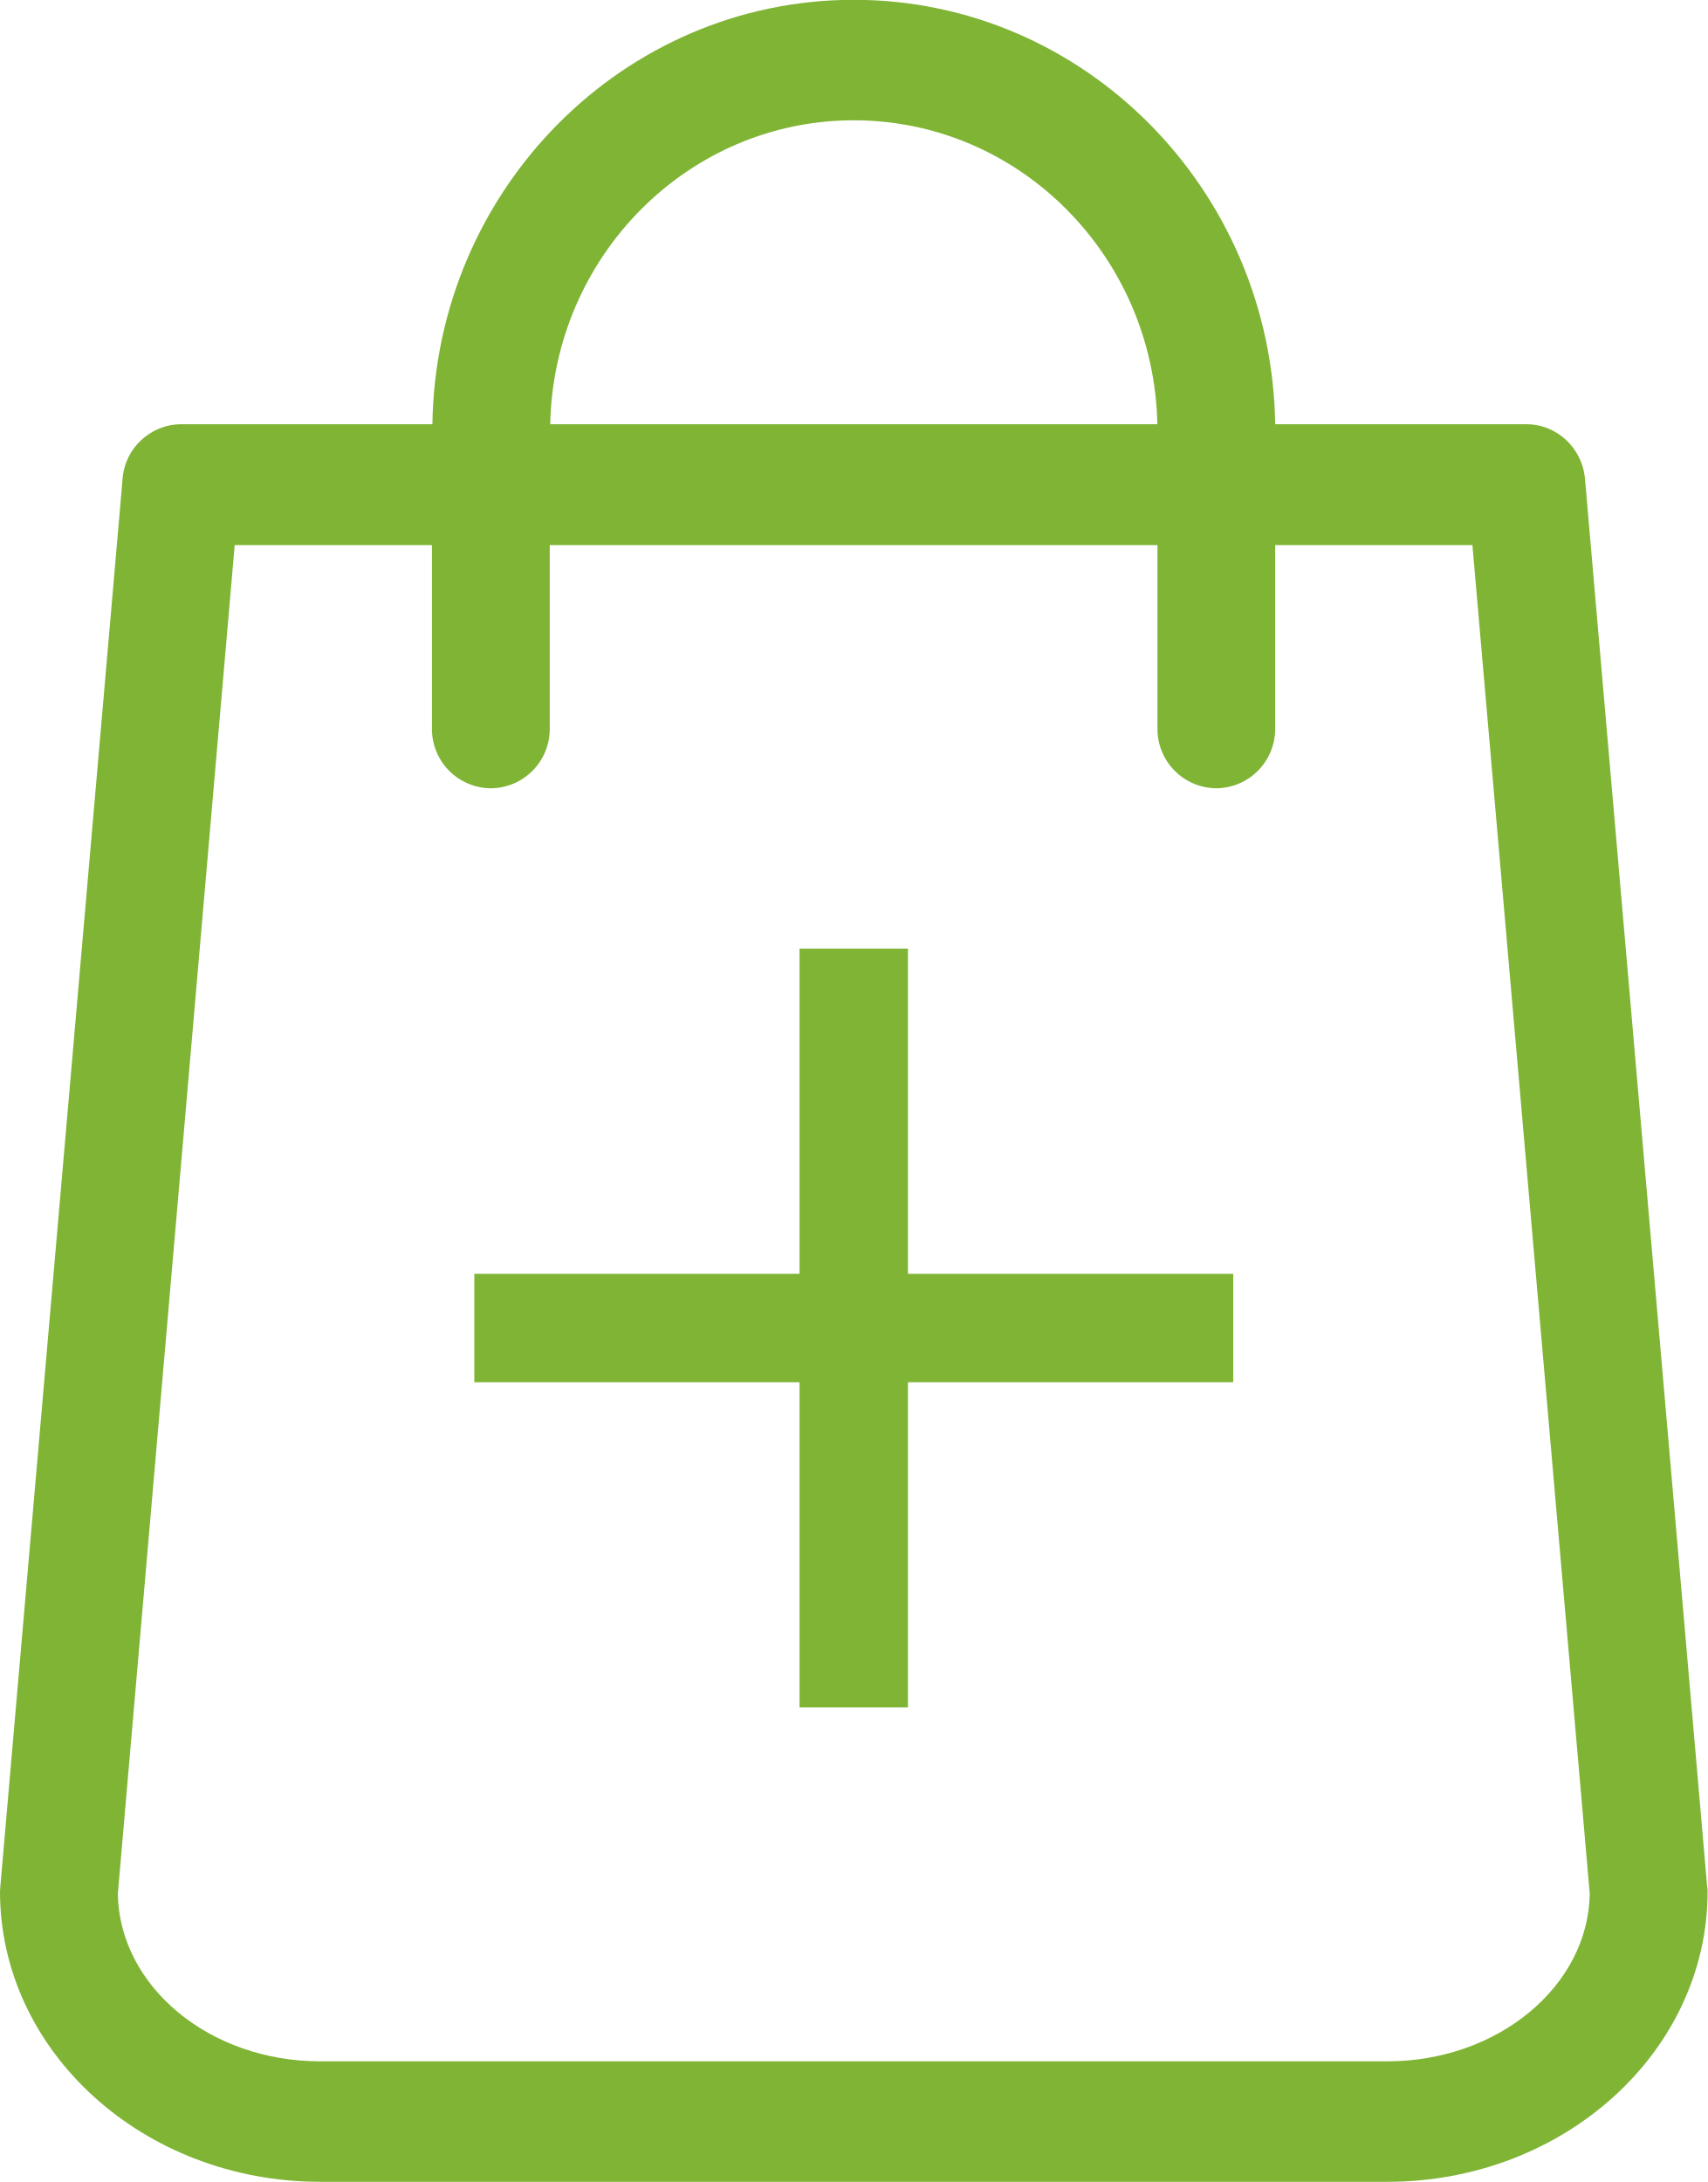
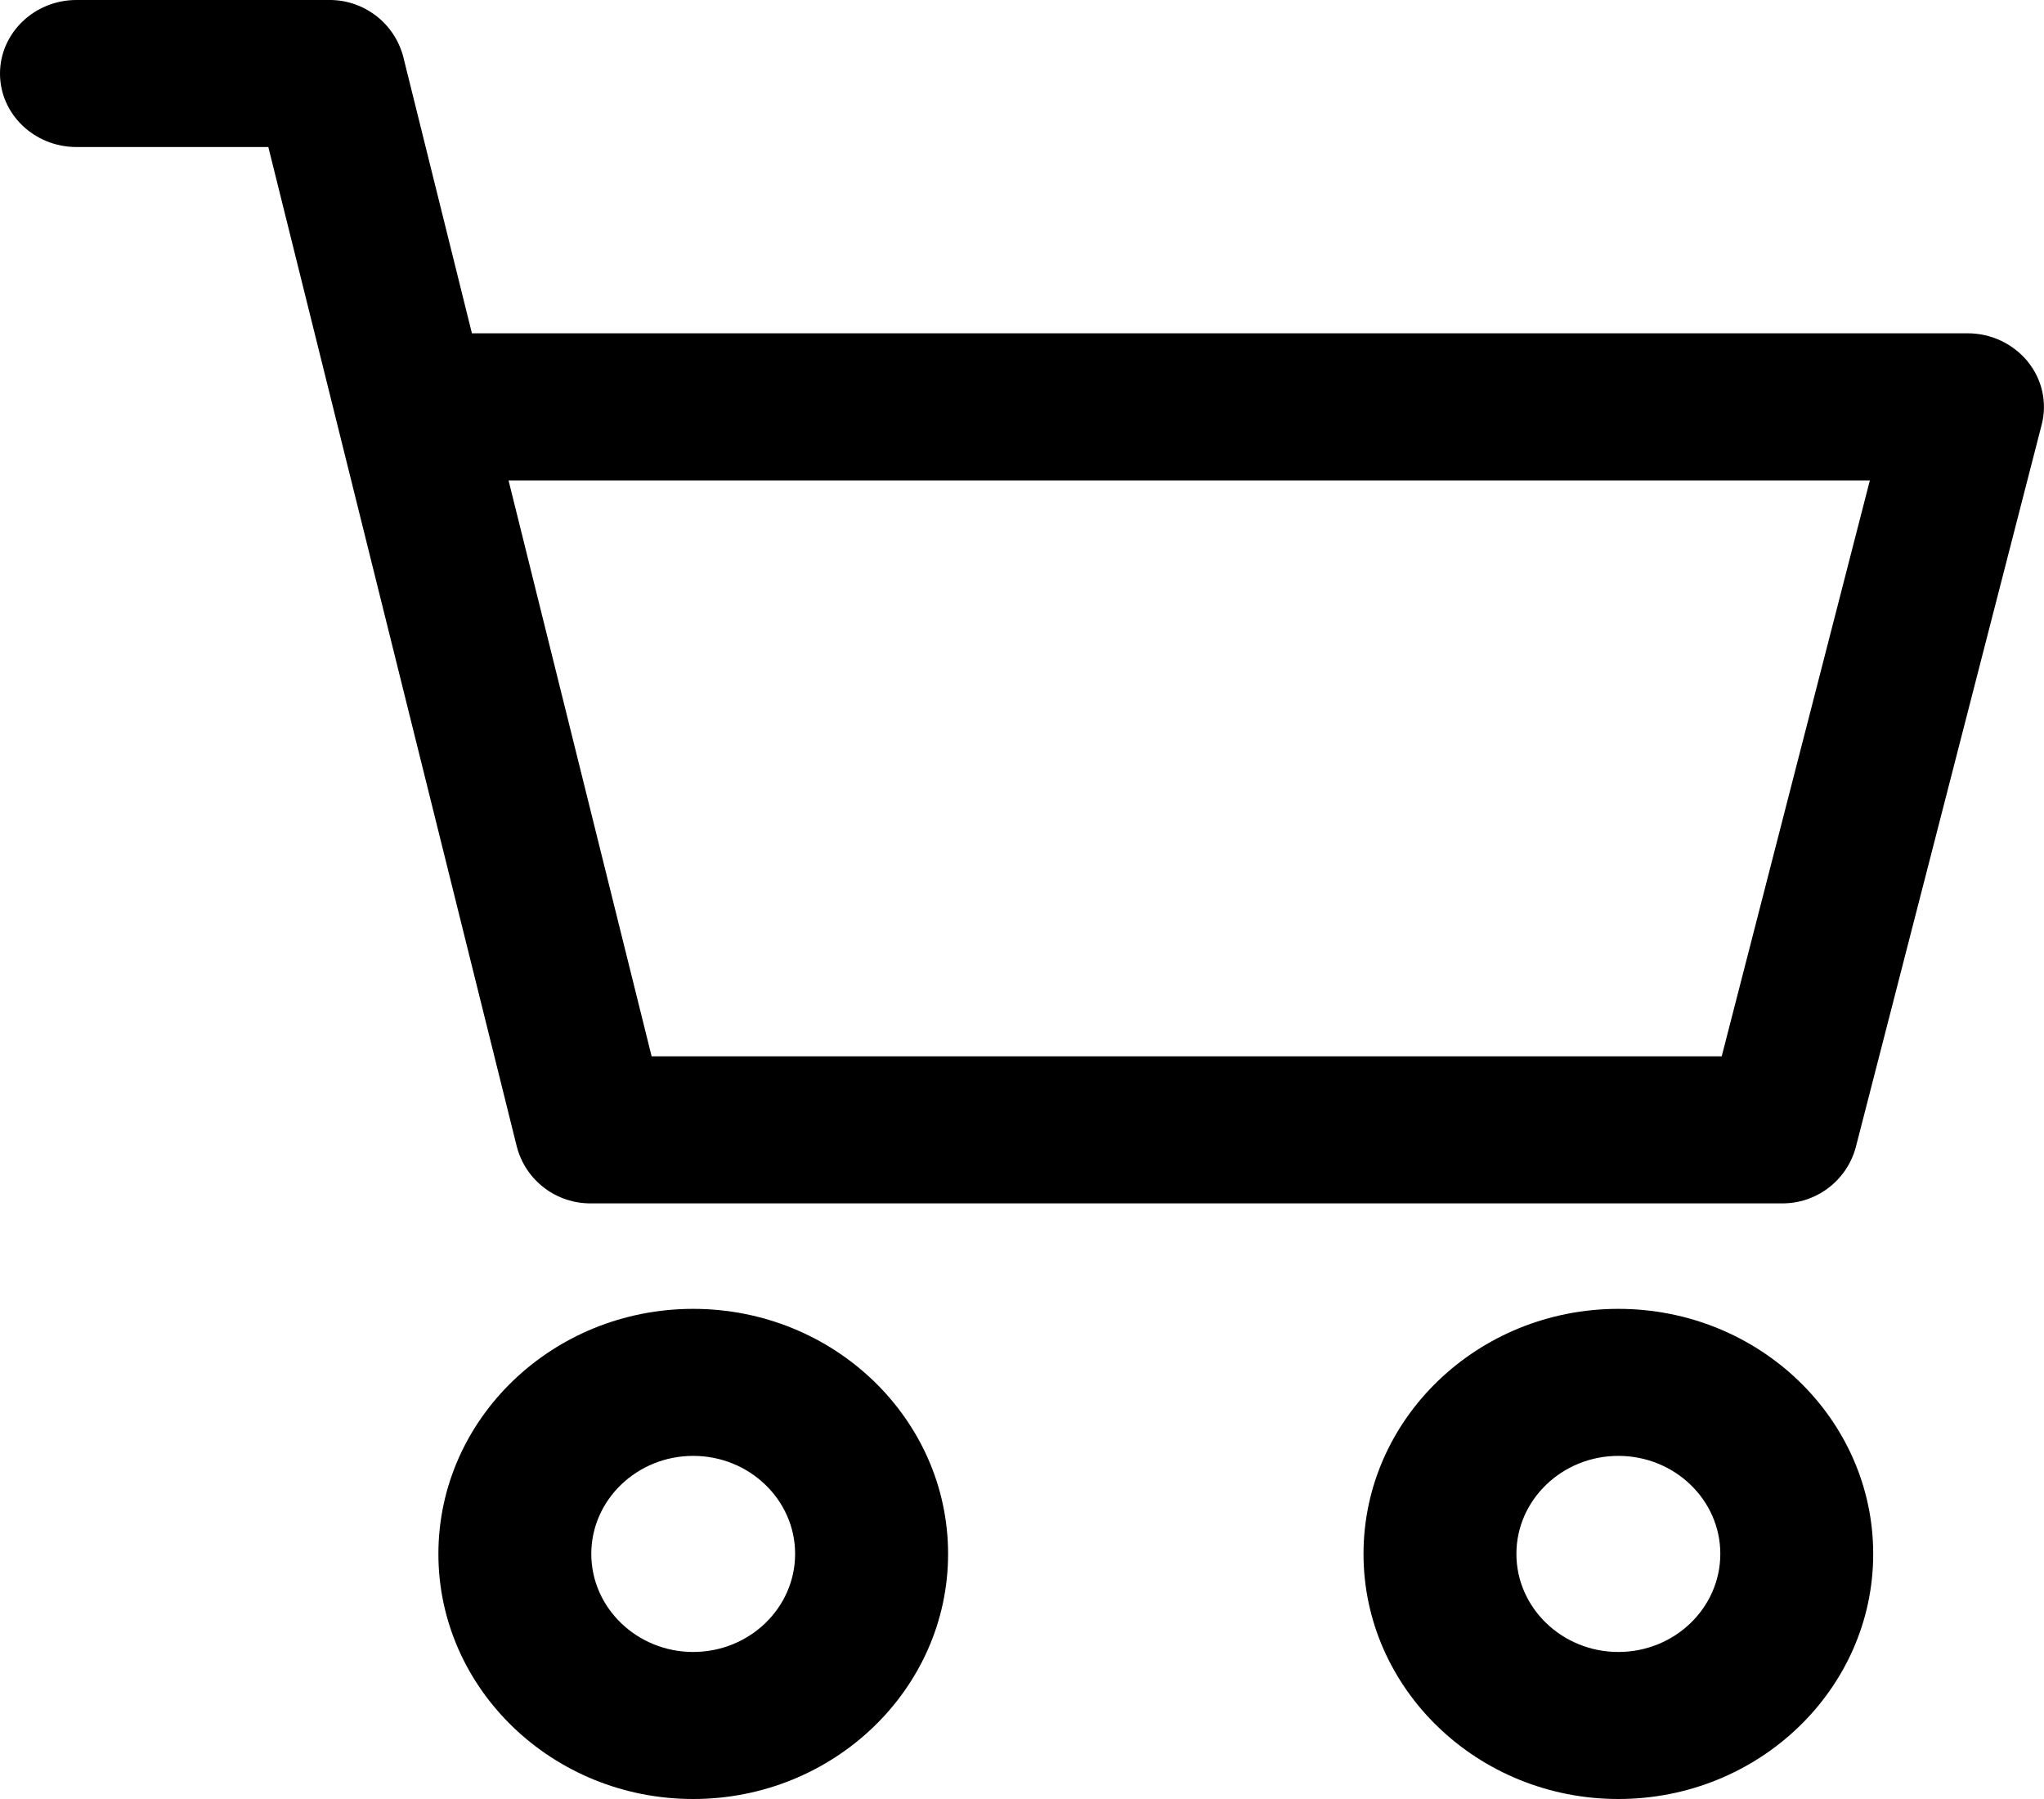
- <svg xmlns="http://www.w3.org/2000/svg" width="18" height="23">
-   <g fill="#80B435" fill-rule="evenodd">
-     <path d="M17.995 19.88a.216.216 0 0 1 .005.057c0 1.688-1.513 3.061-3.376 3.061H3.375C1.513 22.998 0 21.625 0 19.937c0-.02.004-.038.004-.057L1.292 5.05a.622.622 0 0 1 .616-.578h2.65C4.593 1.998 6.571-.002 9-.002c2.428 0 4.406 2 4.442 4.474h2.65c.317 0 .588.248.616.578l1.287 14.83zM9 1.268c-1.743 0-3.164 1.43-3.2 3.204h6.4c-.036-1.774-1.457-3.204-3.2-3.204zm5.624 20.46c1.164 0 2.116-.79 2.134-1.764L15.521 5.746h-2.079v1.928a.626.626 0 0 1-.62.635.625.625 0 0 1-.621-.635V5.746H5.795v1.928a.625.625 0 0 1-.621.635.625.625 0 0 1-.621-.635V5.746H2.474L1.242 19.964c.018.974.965 1.764 2.133 1.764h11.25z" />
-     <path d="M13 14.57H9.571v3.428H8.428V14.57H5v-1.143h3.428V9.999h1.143v3.428H13z" />
-   </g>
+ <svg xmlns="http://www.w3.org/2000/svg" width="25" height="22">
+   <path d="M19.794 16.006c1.72 0 3.117 1.344 3.117 2.997 0 1.652-1.398 2.997-3.117 2.997s-3.117-1.345-3.117-2.997c0-1.653 1.398-2.997 3.117-2.997zm0 4.196c.688 0 1.247-.538 1.247-1.2 0-.66-.559-1.198-1.247-1.198-.688 0-1.247.538-1.247 1.199 0 .66.56 1.199 1.247 1.199zm5.007-15.78c.177.217.24.501.171.77l-2.275 8.841a.928.928 0 0 1-.908.683H7.232a.928.928 0 0 1-.91-.69L3.282 1.798H.936C.42 1.798 0 1.396 0 .9S.42 0 .935 0h3.086a.93.93 0 0 1 .91.69l.841 3.386h18.293a.95.95 0 0 1 .736.345zm-3.743 8.496l1.812-7.043H6.22l1.75 7.043h13.088zm-12.58 3.088c1.72 0 3.118 1.344 3.118 2.997 0 1.652-1.399 2.997-3.118 2.997-1.718 0-3.116-1.345-3.116-2.997 0-1.653 1.398-2.997 3.116-2.997zm0 4.196c.688 0 1.247-.538 1.247-1.2 0-.66-.559-1.198-1.247-1.198-.687 0-1.246.538-1.246 1.199 0 .66.56 1.199 1.246 1.199z" fill-rule="evenodd" />
</svg>
